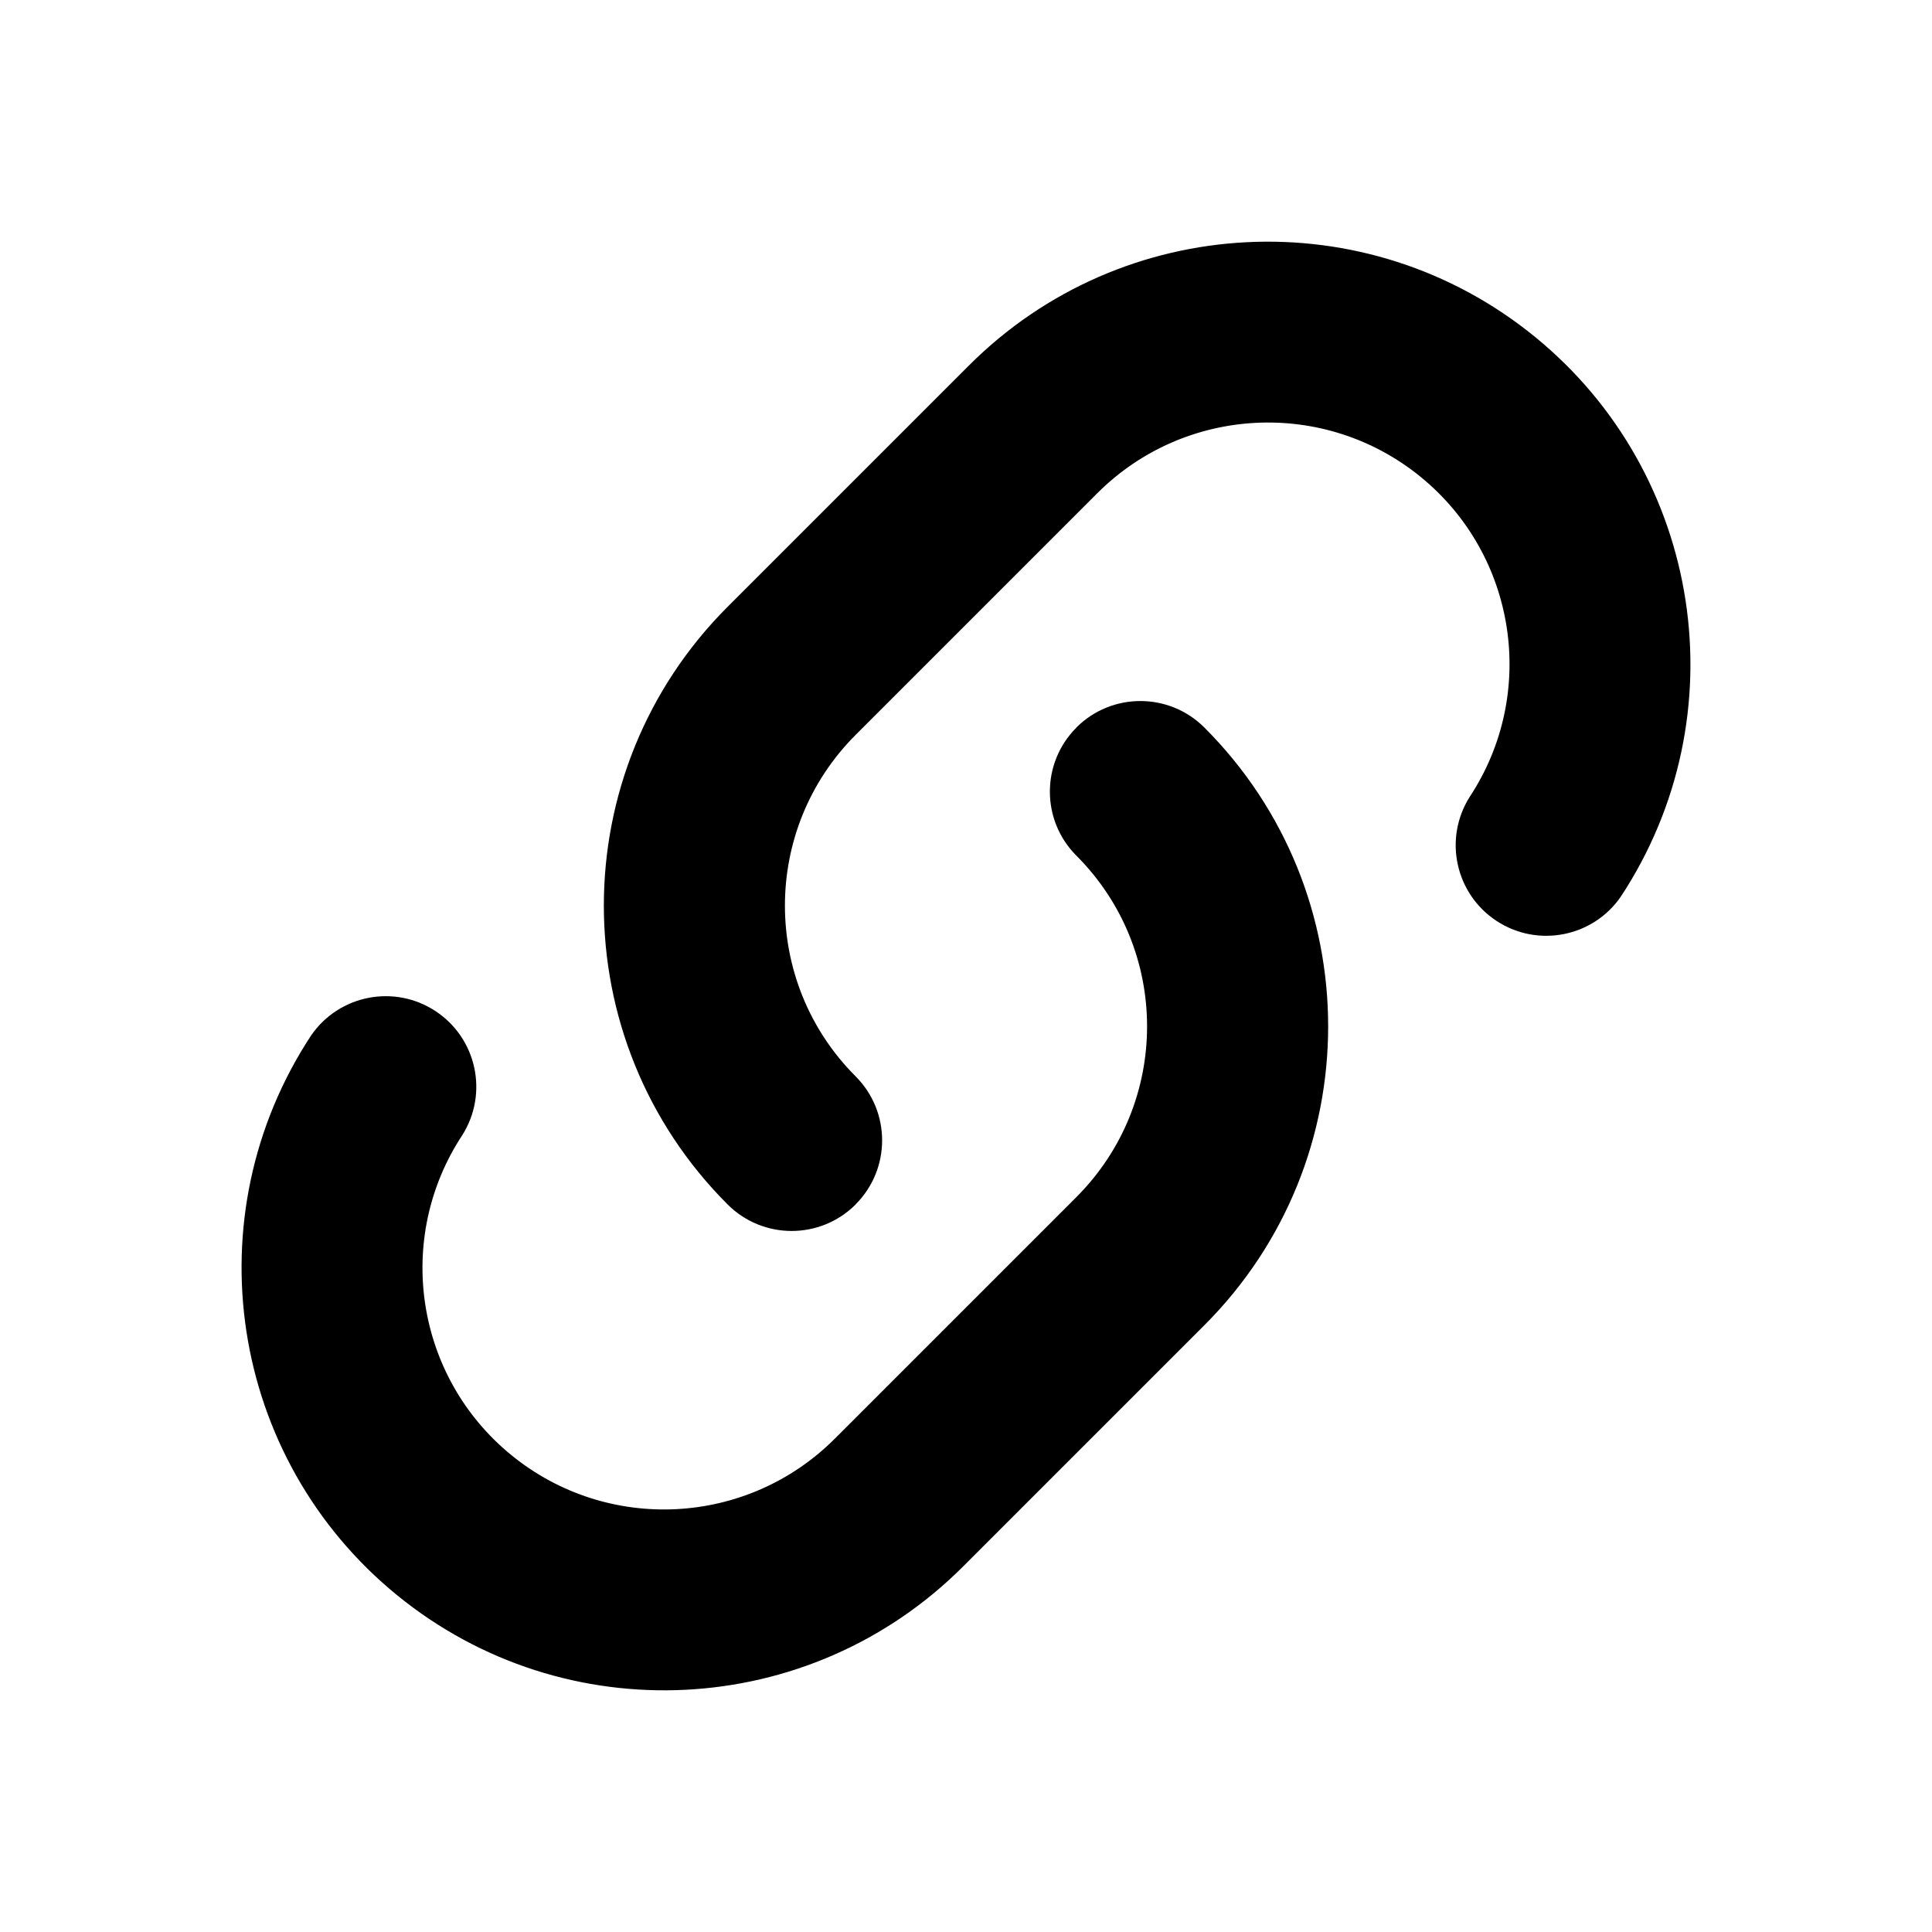
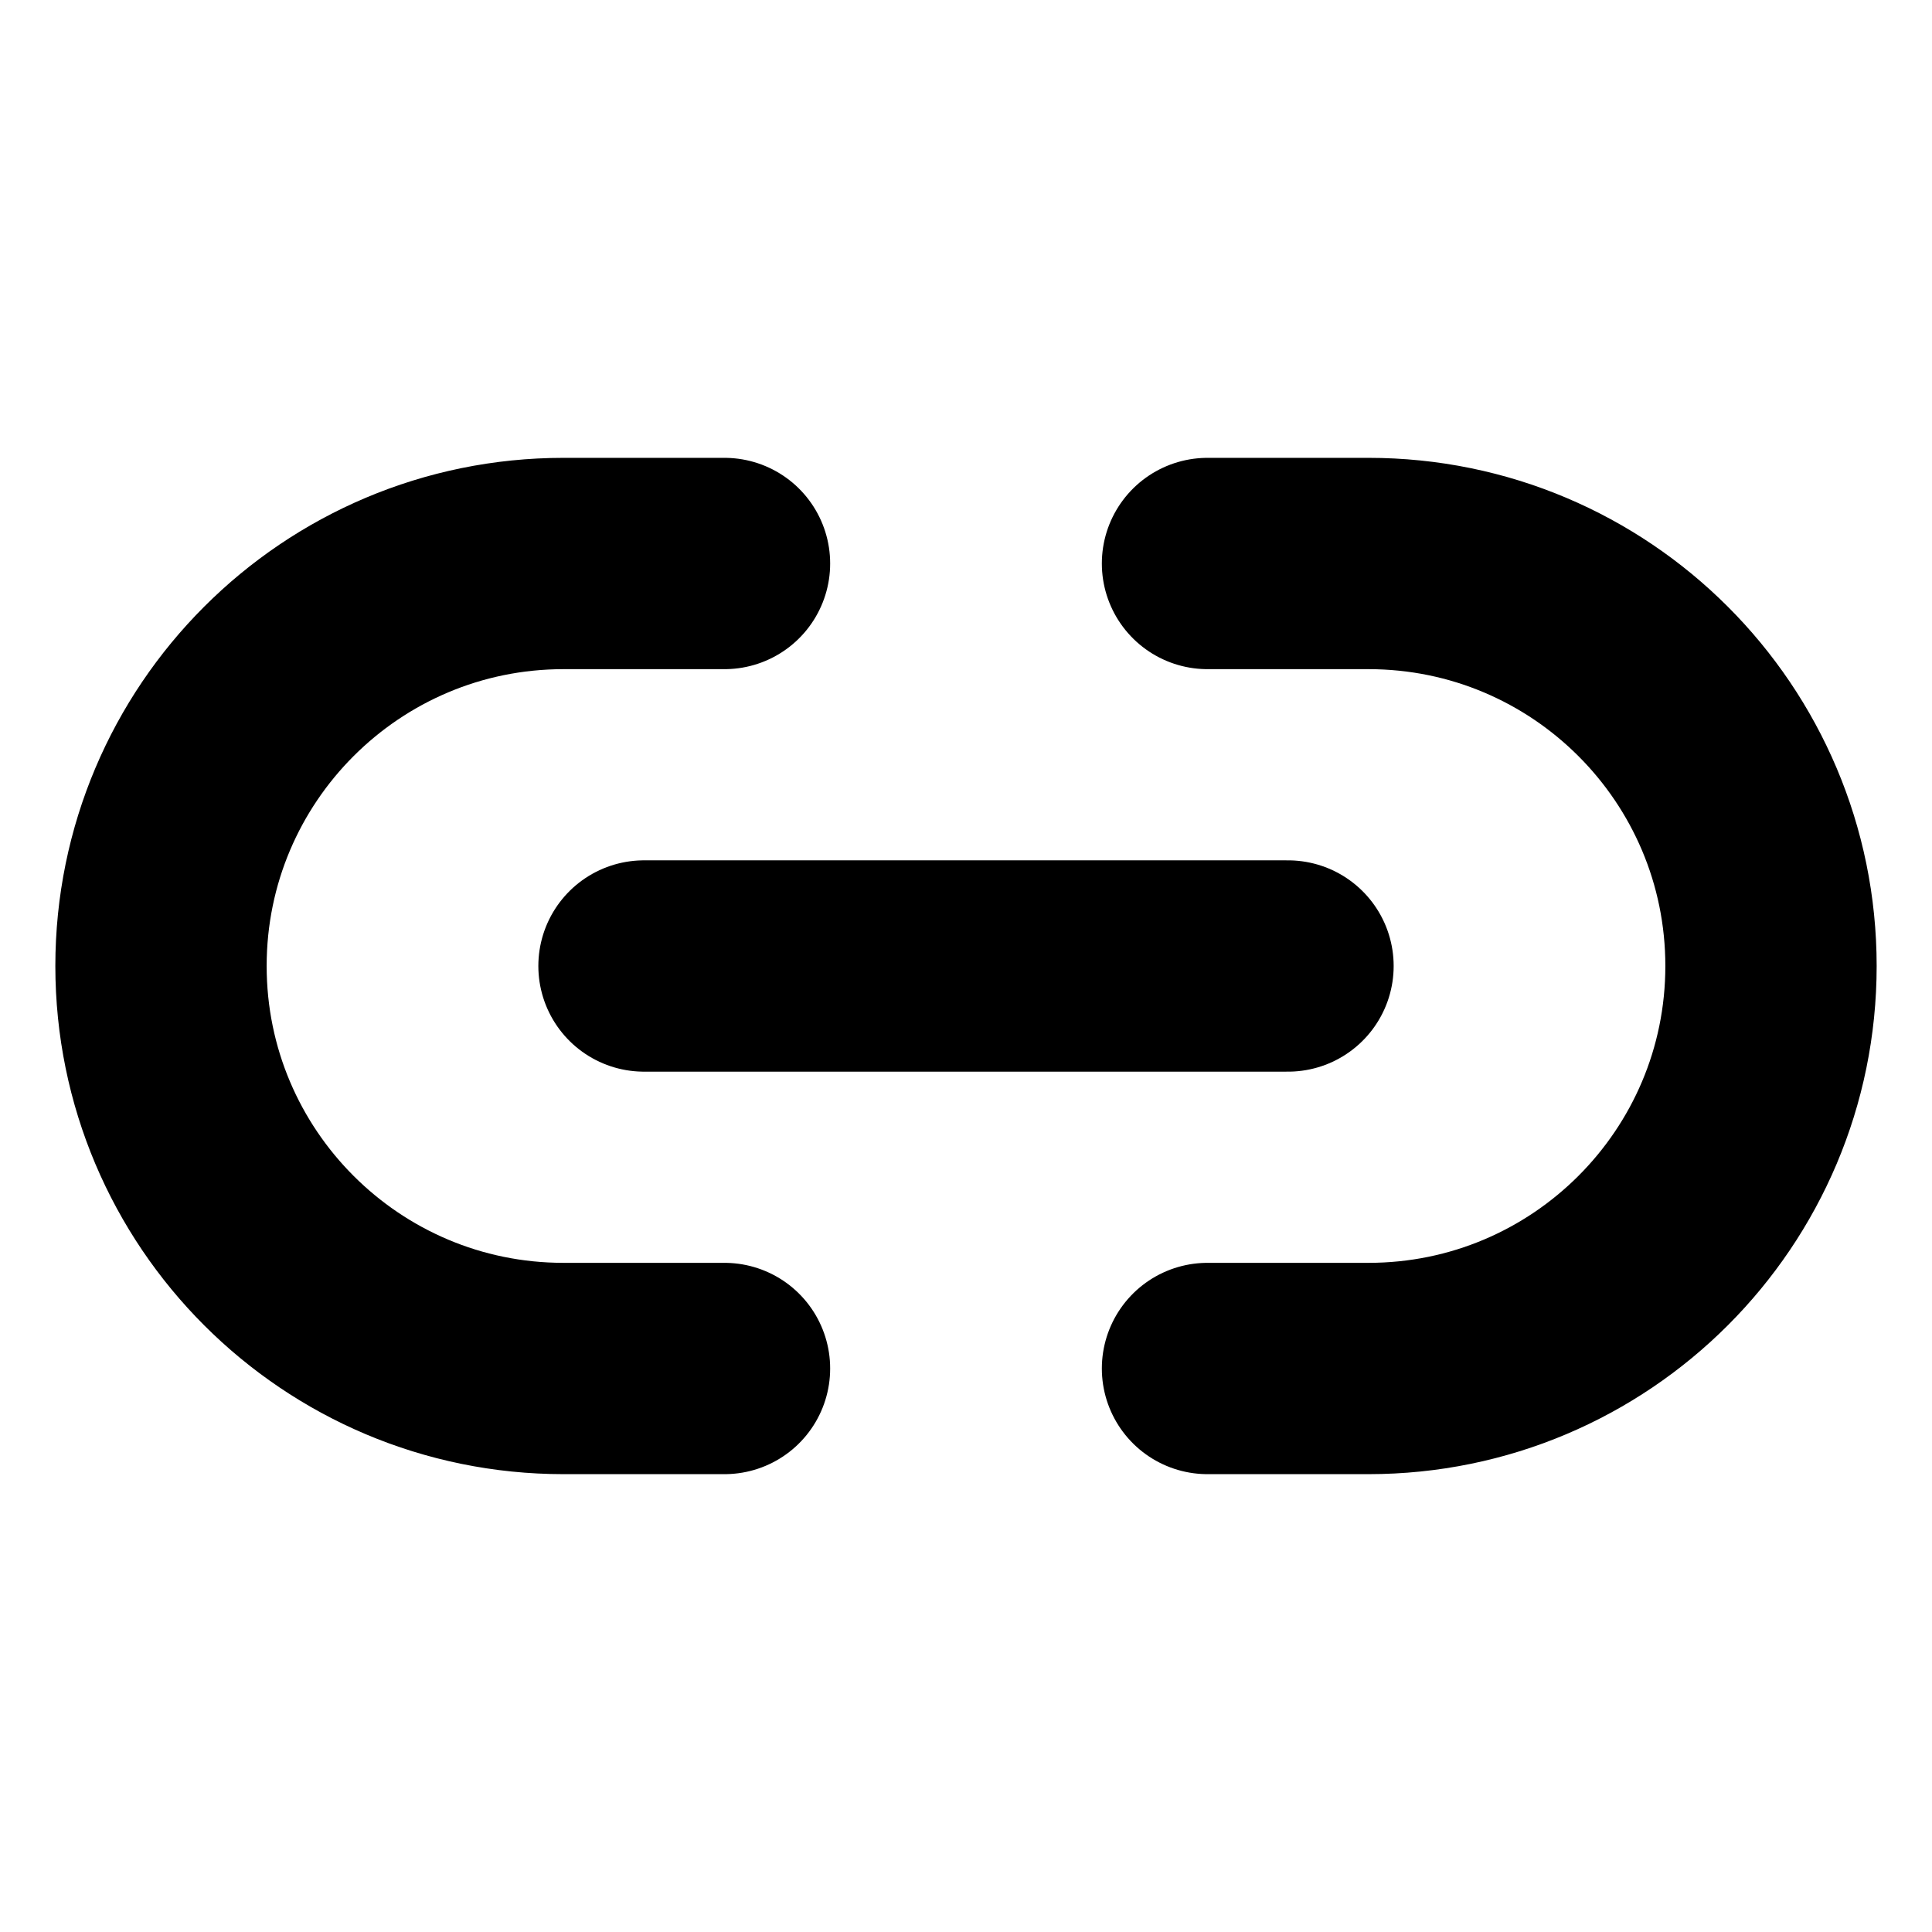
- <svg xmlns="http://www.w3.org/2000/svg" viewBox="0 0 16 16" fill="currentColor" class="size-4">
-   <path fill-rule="evenodd" d="M8.914 6.025a.75.75 0 0 1 1.06 0 3.5 3.5 0 0 1 0 4.95l-2 2a3.5 3.5 0 0 1-5.396-4.402.75.75 0 0 1 1.251.827 2 2 0 0 0 3.085 2.514l2-2a2 2 0 0 0 0-2.828.75.75 0 0 1 0-1.06Z" clip-rule="evenodd" />
-   <path fill-rule="evenodd" d="M7.086 9.975a.75.75 0 0 1-1.06 0 3.5 3.5 0 0 1 0-4.95l2-2a3.5 3.5 0 0 1 5.396 4.402.75.75 0 0 1-1.251-.827 2 2 0 0 0-3.085-2.514l-2 2a2 2 0 0 0 0 2.828.75.75 0 0 1 0 1.06Z" clip-rule="evenodd" />
+ <svg xmlns="http://www.w3.org/2000/svg" width="16" height="16" viewBox="0 0 24 24" fill="none" stroke="currentColor" stroke-width="2.625" stroke-linecap="round" stroke-linejoin="round" class="lucide lucide-link2-icon lucide-link-2">
+   <path d="M9 17H7A5 5 0 0 1 7 7h2" />
+   <path d="M15 7h2a5 5 0 1 1 0 10h-2" />
+   <line x1="8" x2="16" y1="12" y2="12" />
</svg>
